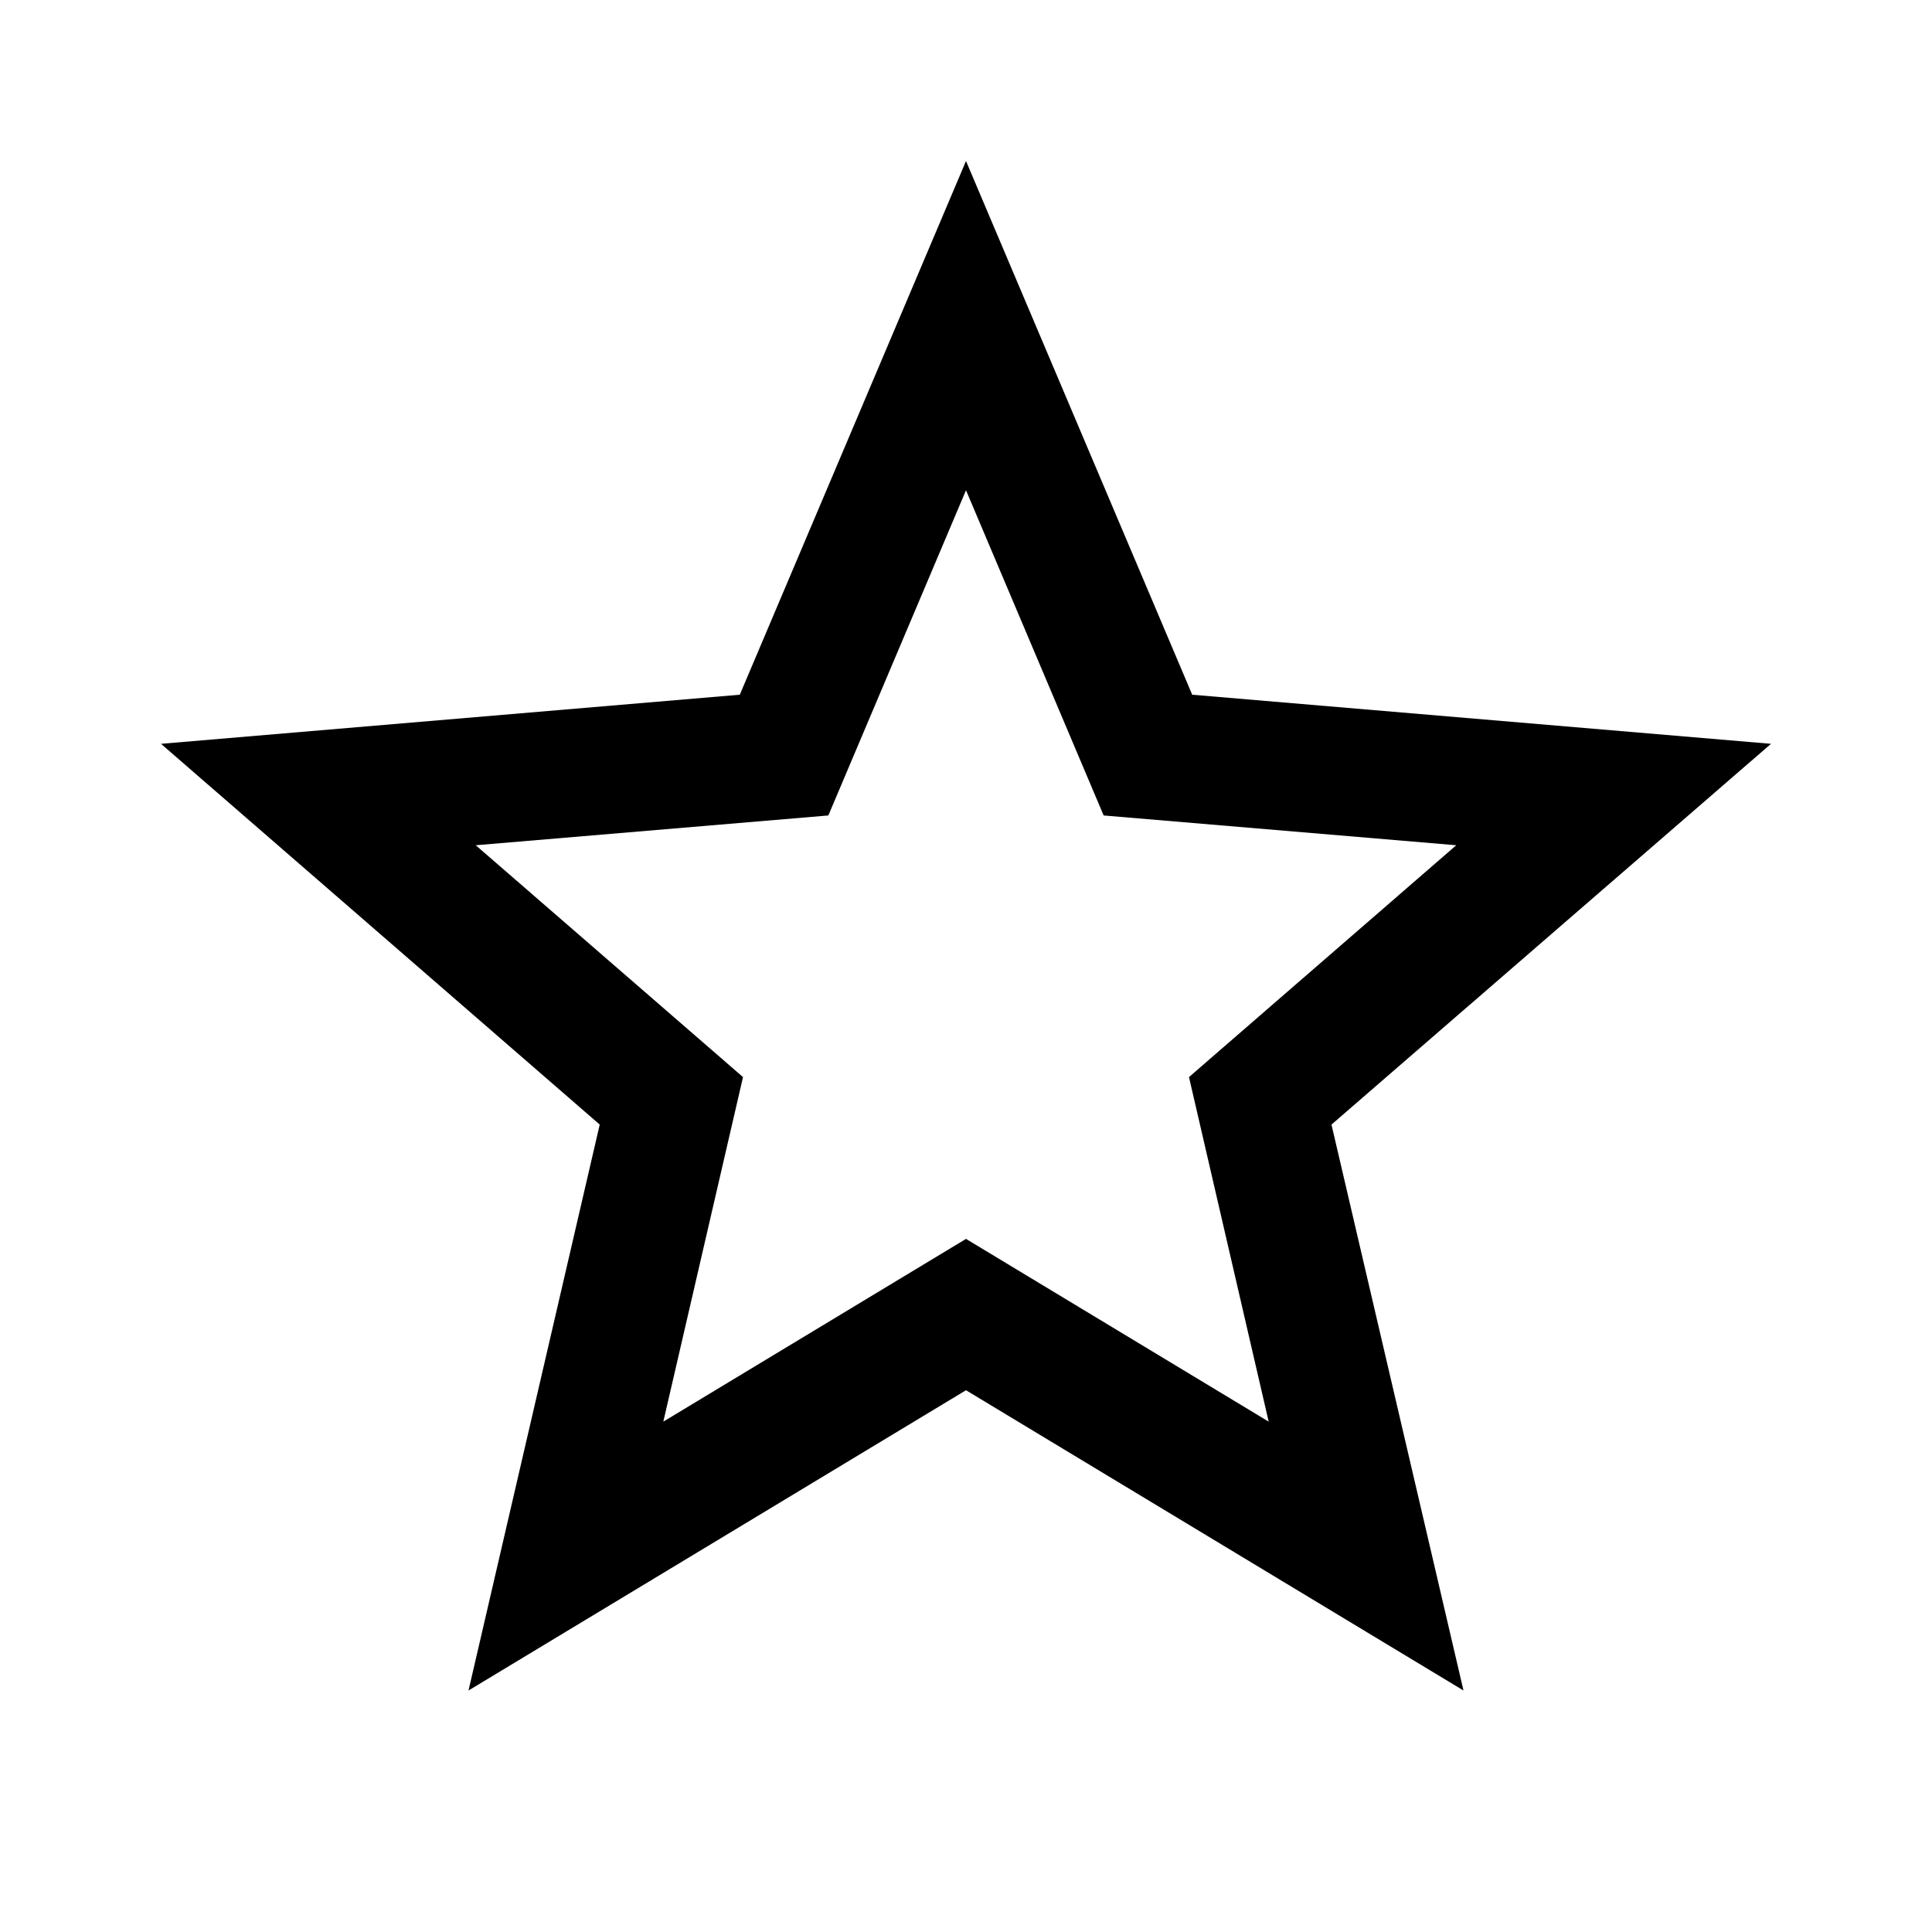
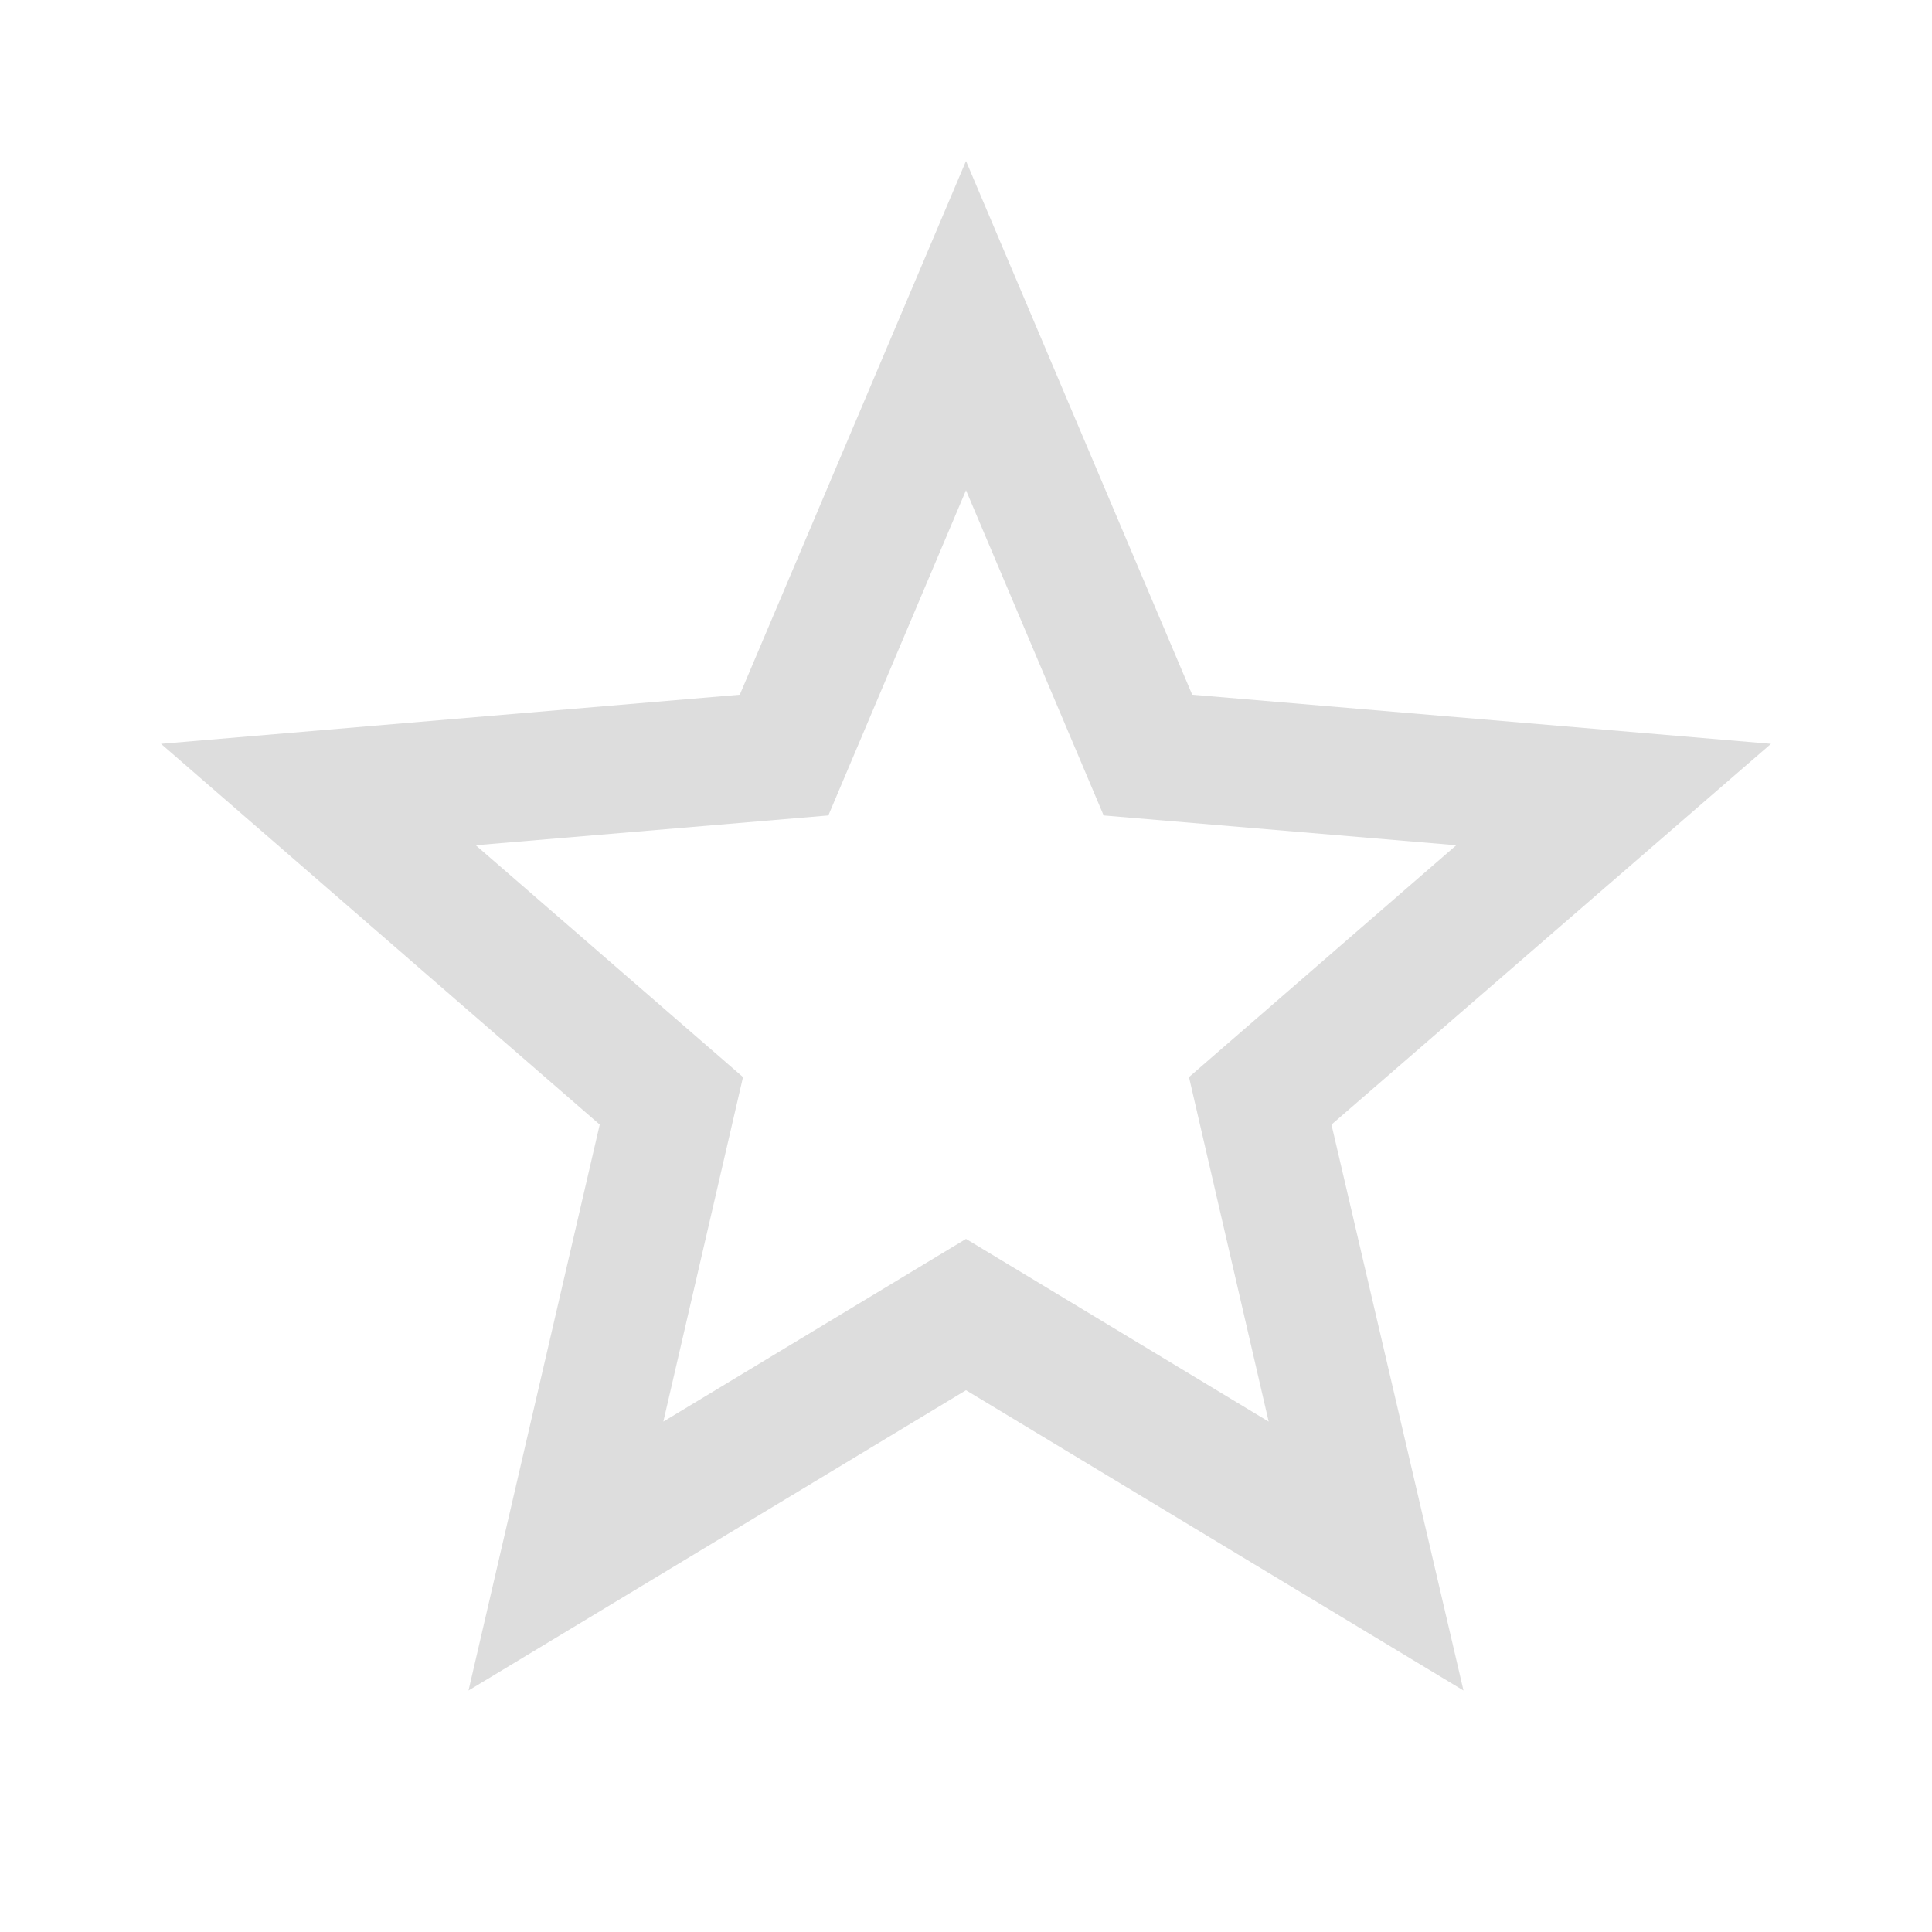
<svg xmlns="http://www.w3.org/2000/svg" viewBox="0 0 24 24">
-   <path d="M12,15.39L8.24,17.66L9.23,13.38L5.91,10.5L10.29,10.13L12,6.09L13.71,10.13L18.09,10.5L14.77,13.38L15.76,17.66M22,9.24L14.81,8.63L12,2L9.19,8.63L2,9.24L7.45,13.97L5.82,21L12,17.27L18.18,21L16.54,13.97L22,9.24Z" />
+   <path d="M12,15.39L8.24,17.66L9.23,13.38L5.91,10.5L10.29,10.13L12,6.09L13.71,10.13L18.09,10.5L14.77,13.38L15.76,17.66M22,9.24L14.81,8.63L12,2L9.19,8.63L2,9.24L7.45,13.97L5.82,21L12,17.27L18.18,21L16.54,13.97L22,9.24Z" fill="#DDD" />
</svg>
